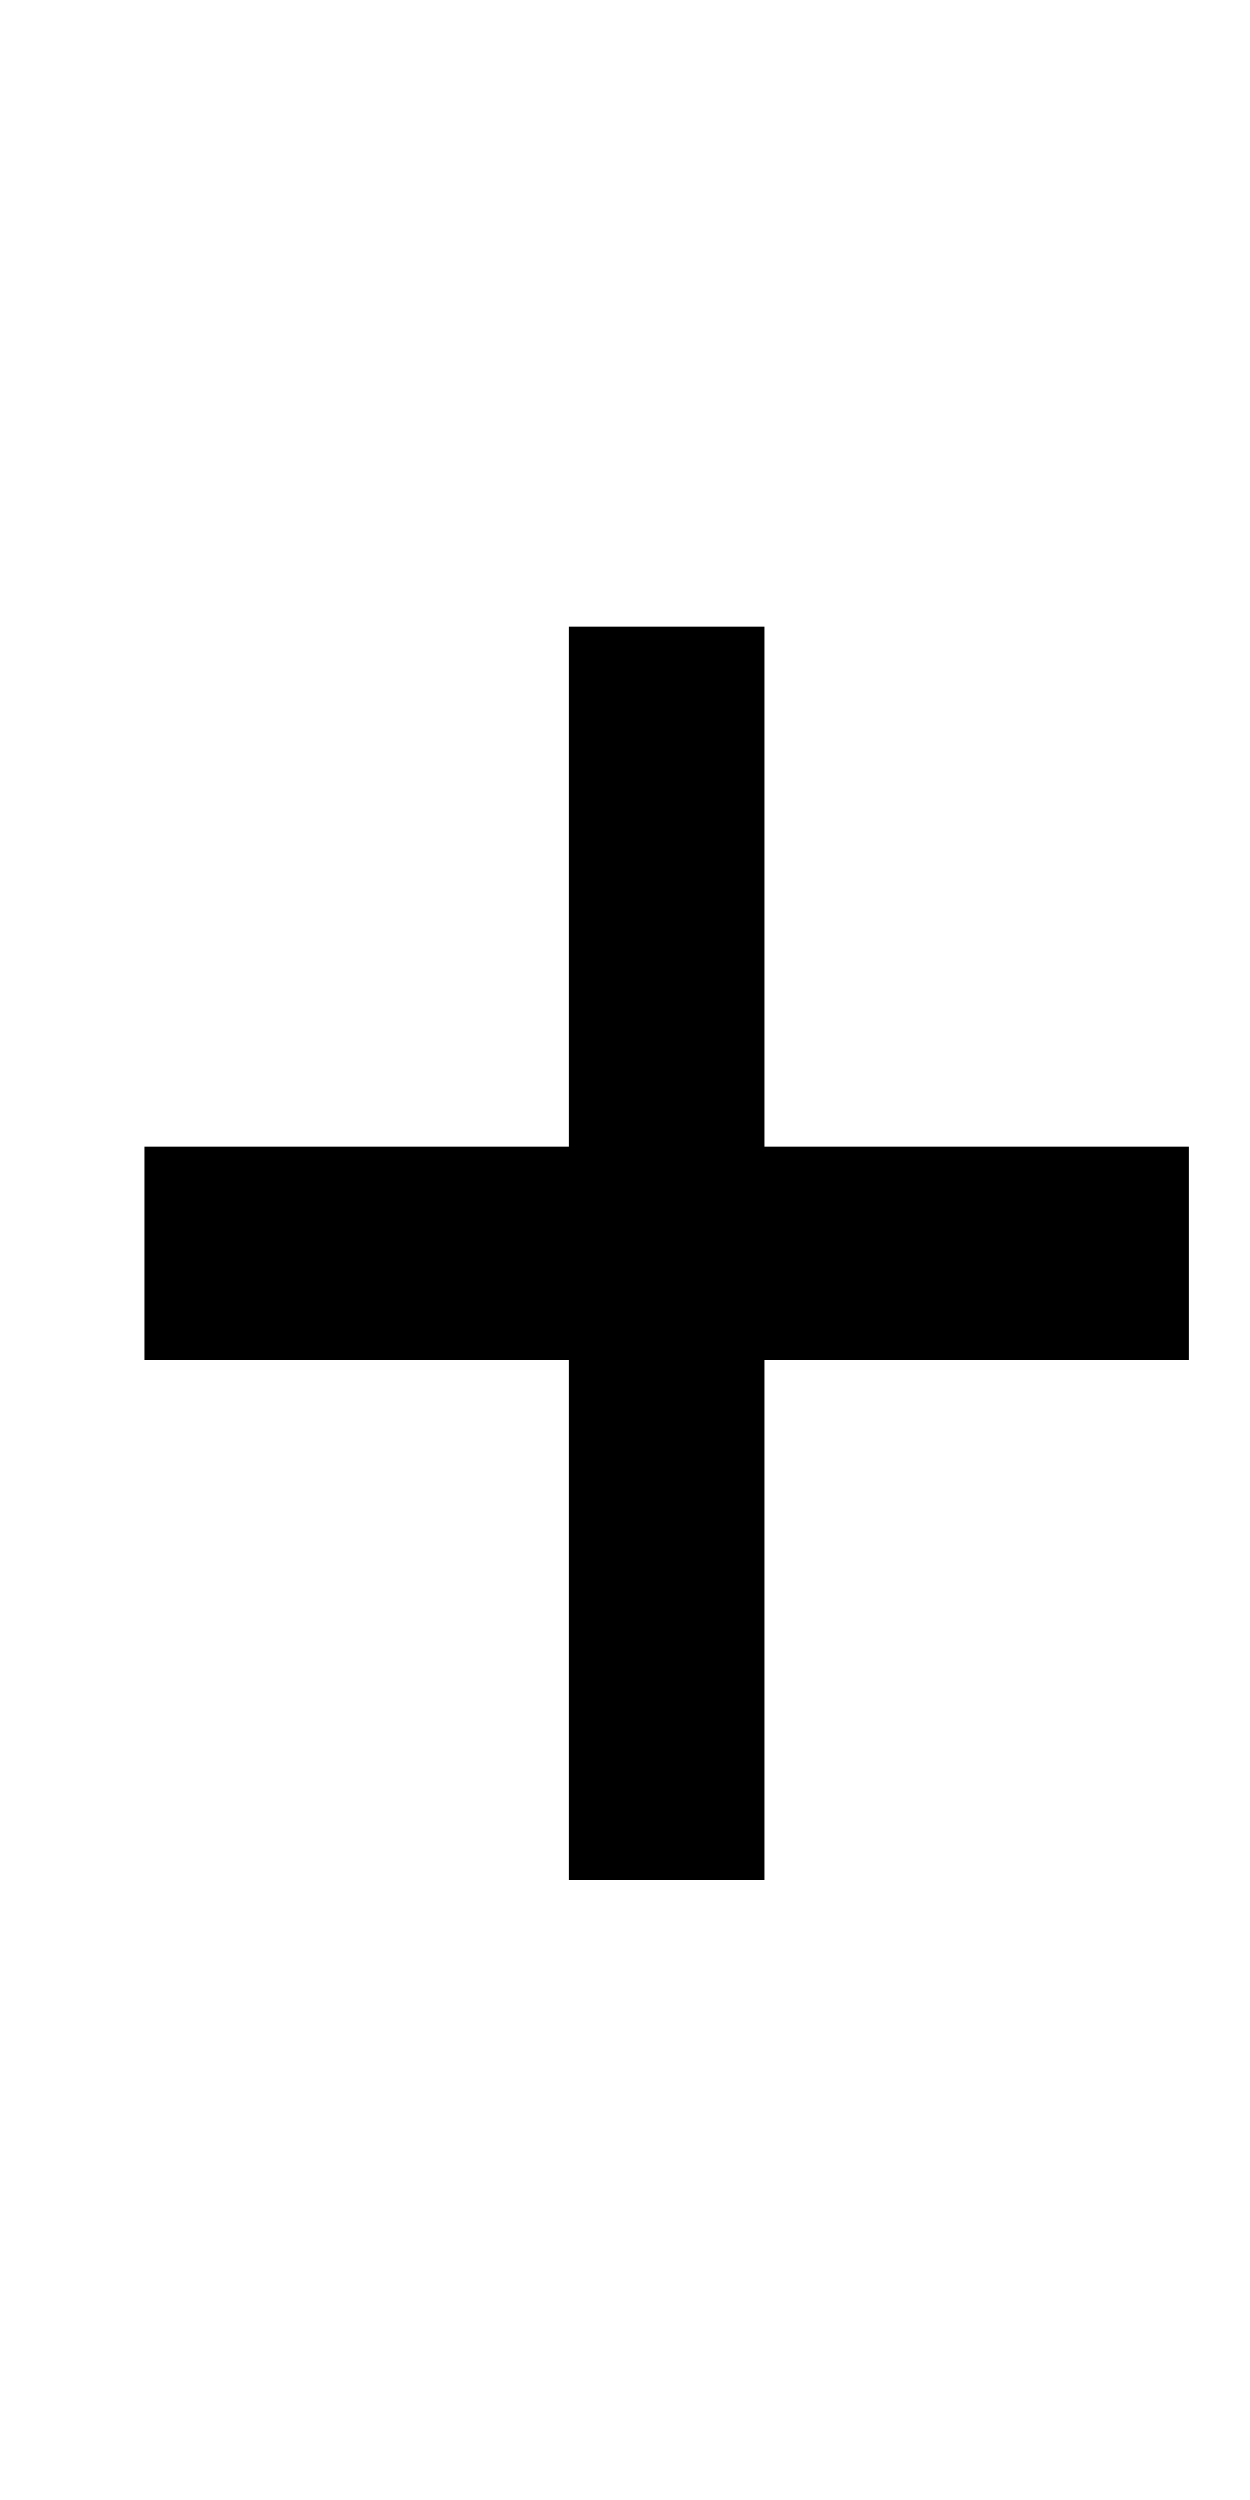
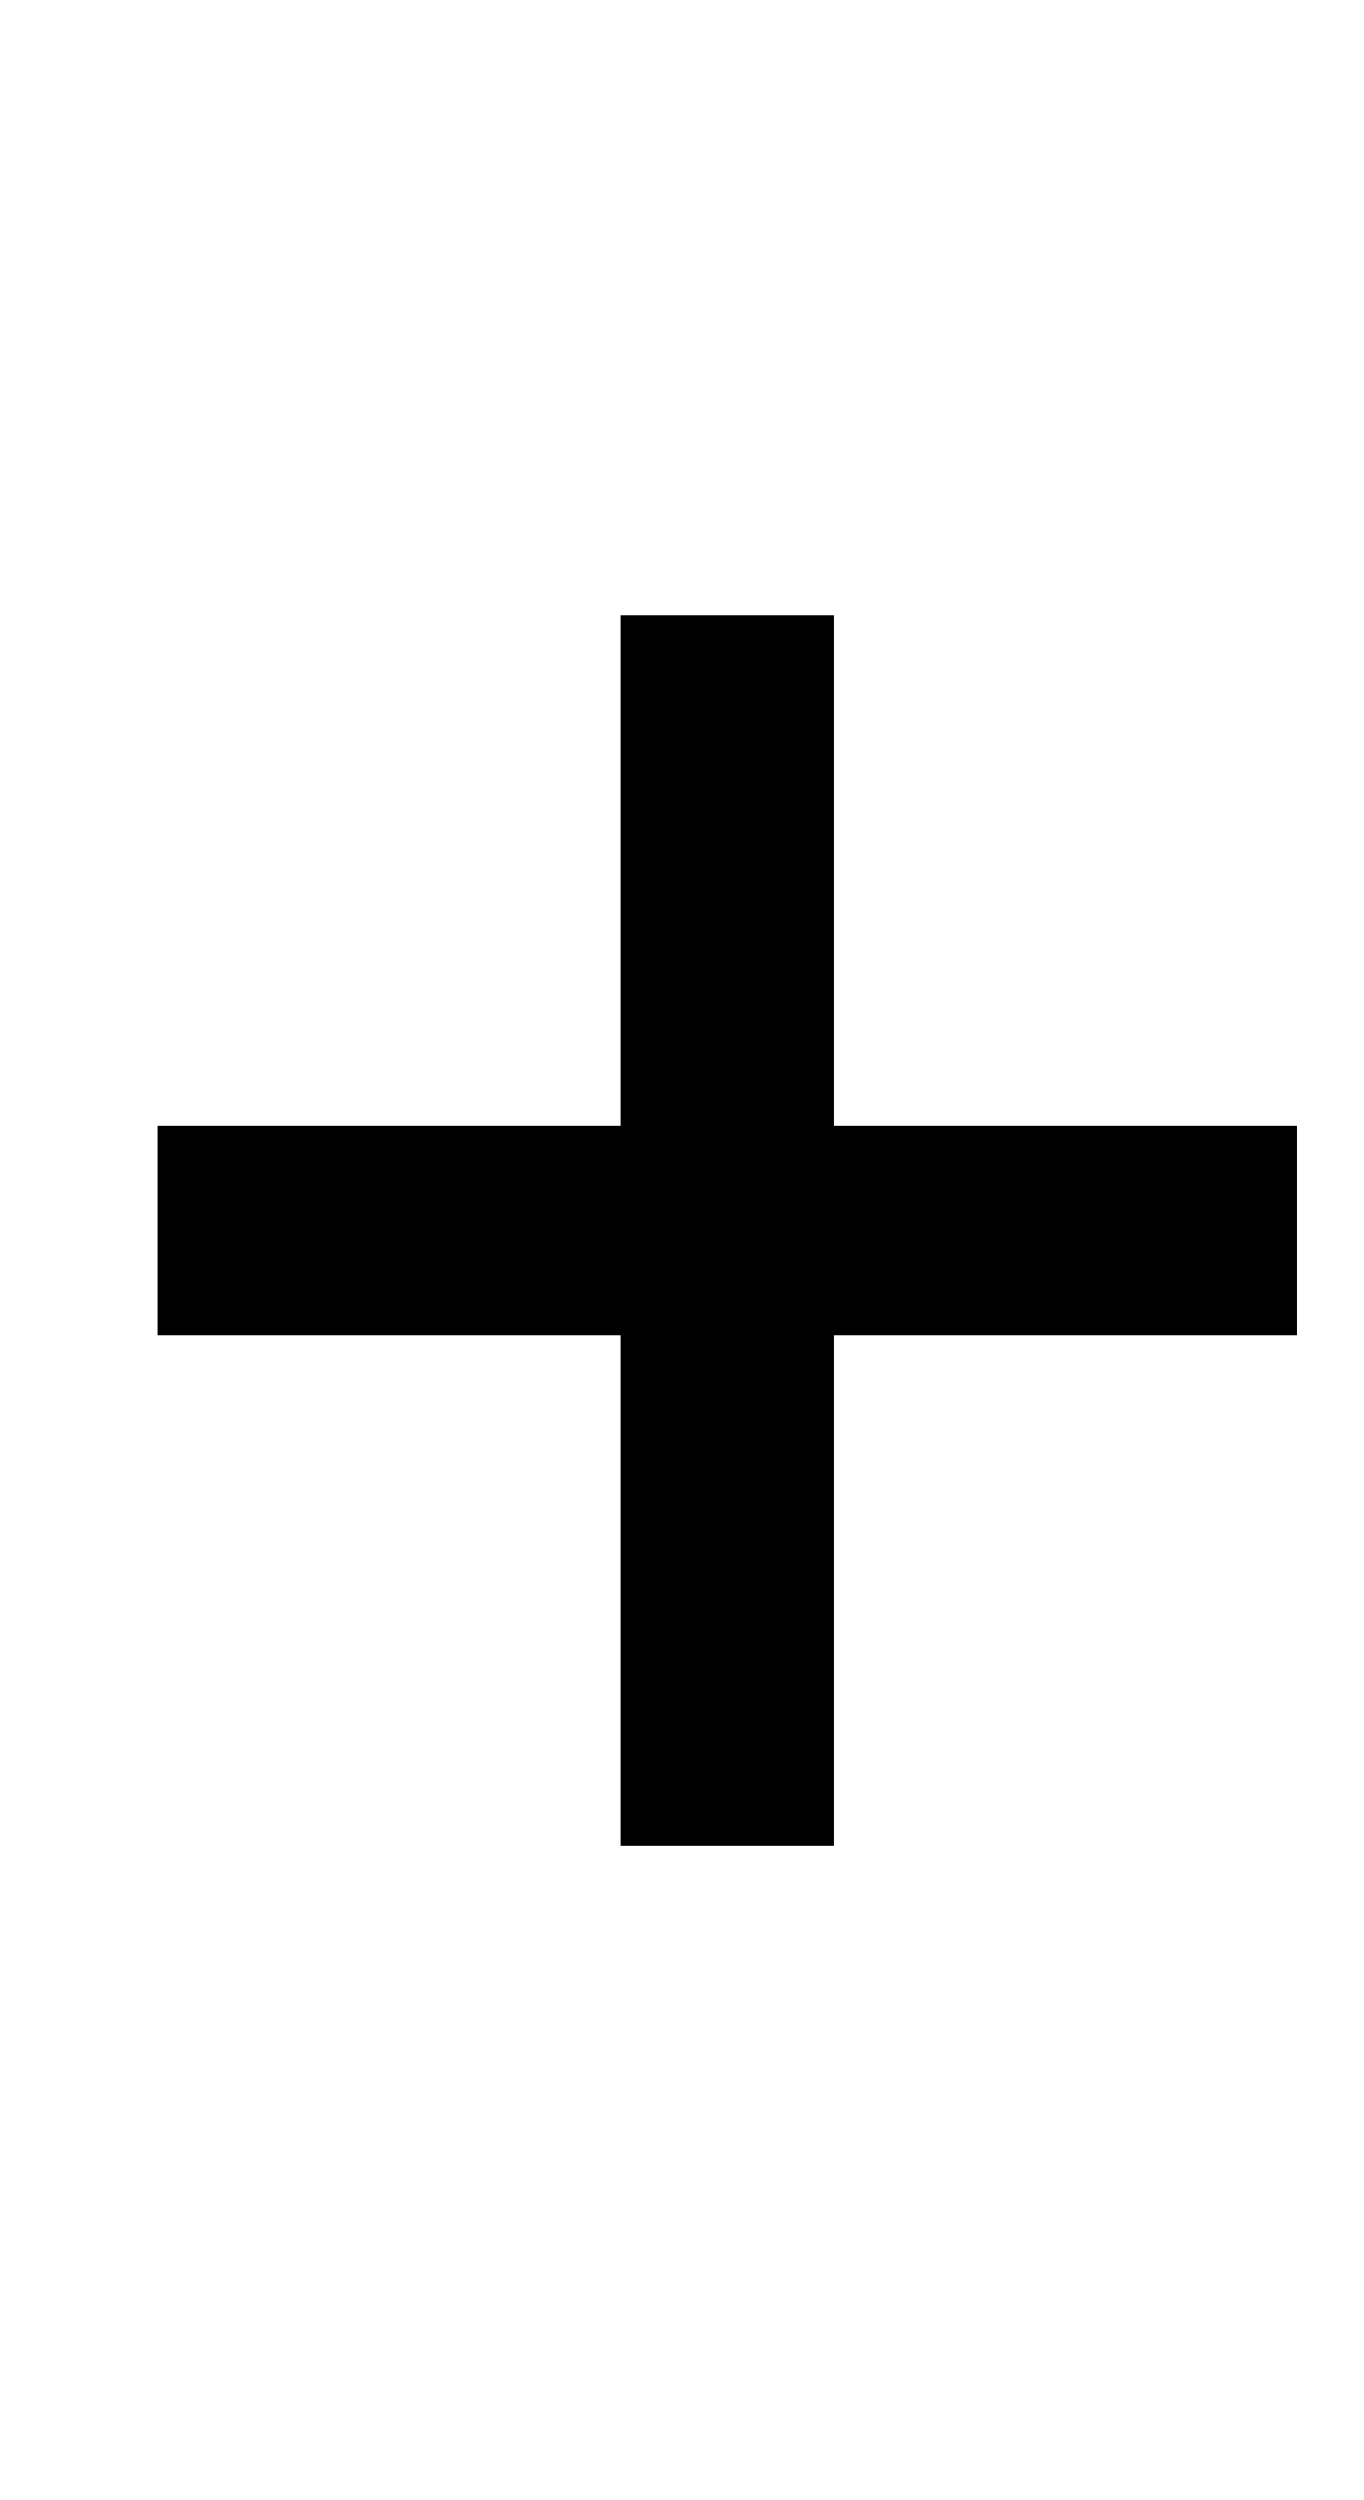
- <svg xmlns="http://www.w3.org/2000/svg" version="1.1" width="18" height="36" viewBox="0 0 18 36">
-   <g transform="translate(0,0), scale(1,1.2)">
+ <svg xmlns="http://www.w3.org/2000/svg" version="1.1" width="18" height="33" viewBox="0 0 18 33">
+   <g transform="translate(0,0), scale(1,1.08)">
    <path d="M8.192 22.56v-6.24h-6.112v-2.56h6.112v-6.24h2.816v6.24h6.112v2.56h-6.112v6.24h-2.816z" />
  </g>
</svg>
